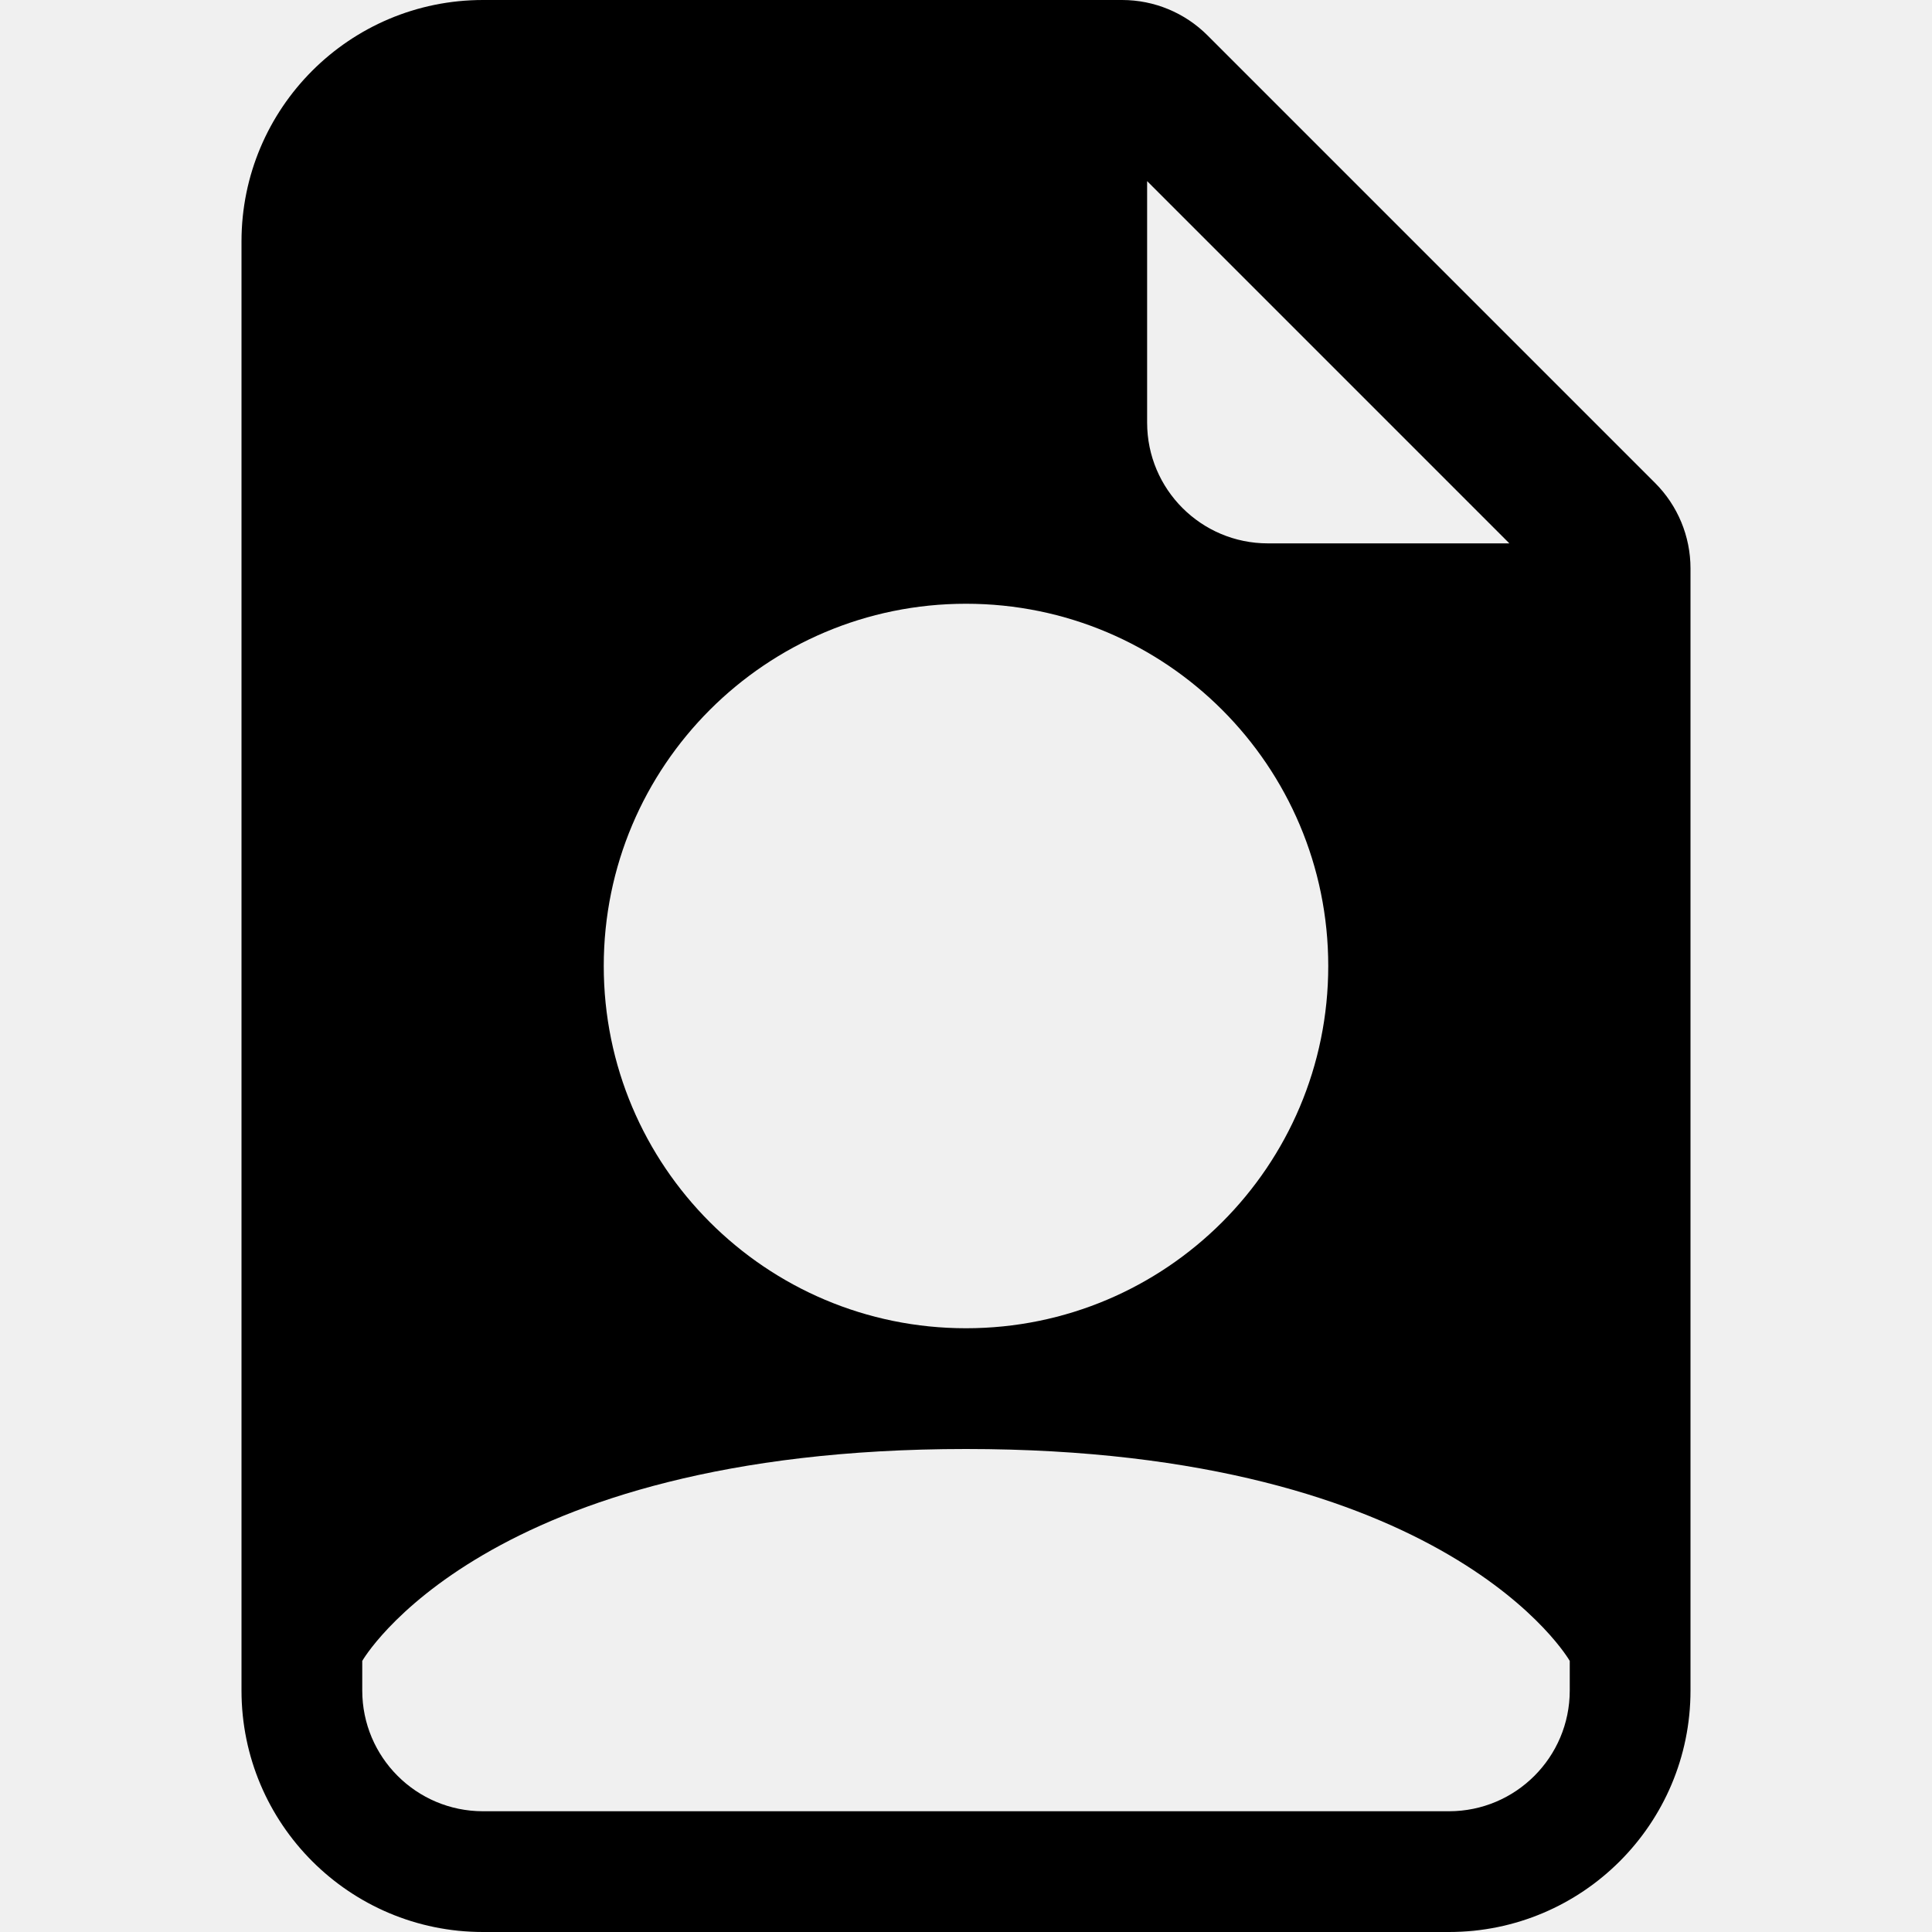
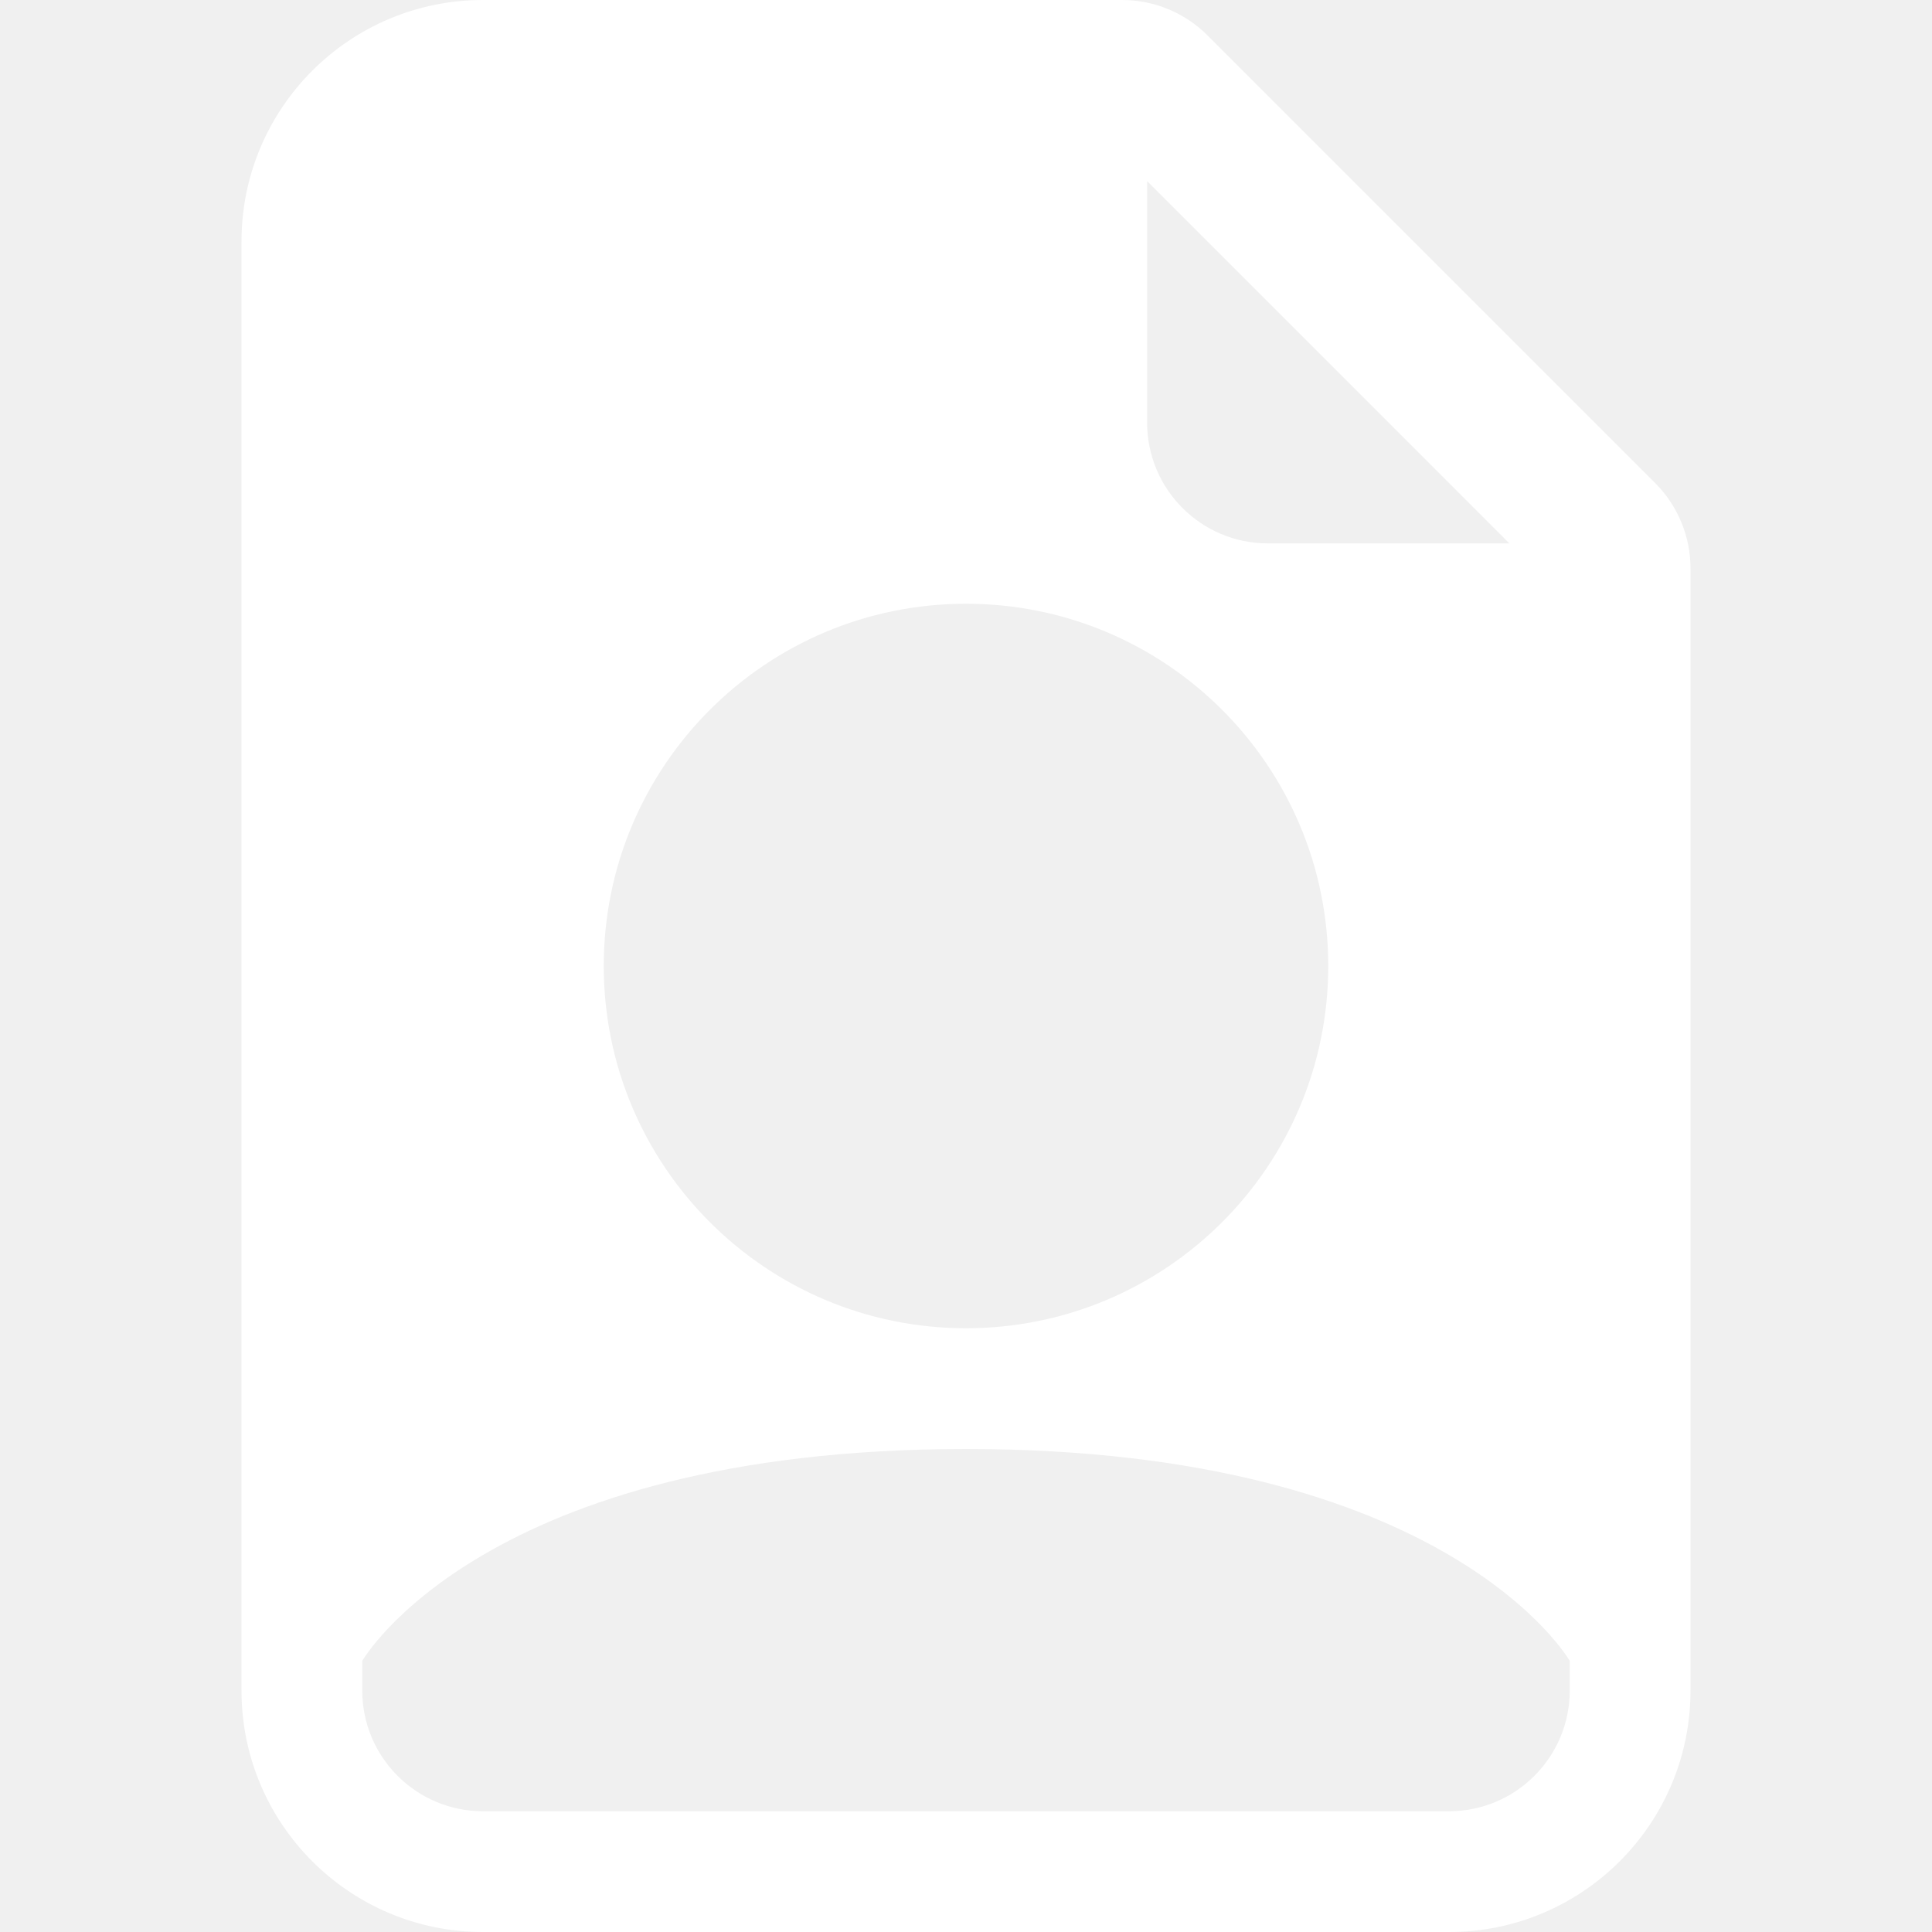
- <svg xmlns="http://www.w3.org/2000/svg" width="16" height="16" fill="currentColor" class="bi bi-file-earmark-person-fill" viewBox="0 0 16 16">
+ <svg xmlns="http://www.w3.org/2000/svg" width="16" height="16" fill="white" class="bi bi-file-earmark-person-fill" viewBox="0 0 16 16">
  <path d="M9.293 0H4a2 2 0 0 0-2 2v12a2 2 0 0 0 2 2h8a2 2 0 0 0 2-2V4.707A1 1 0 0 0 13.707 4L10 .293A1 1 0 0 0 9.293 0zM9.5 3.5v-2l3 3h-2a1 1 0 0 1-1-1zM11 8a3 3 0 1 1-6 0 3 3 0 0 1 6 0zm2 5.755V14a1 1 0 0 1-1 1H4a1 1 0 0 1-1-1v-.245S4 12 8 12s5 1.755 5 1.755z" />
</svg>
